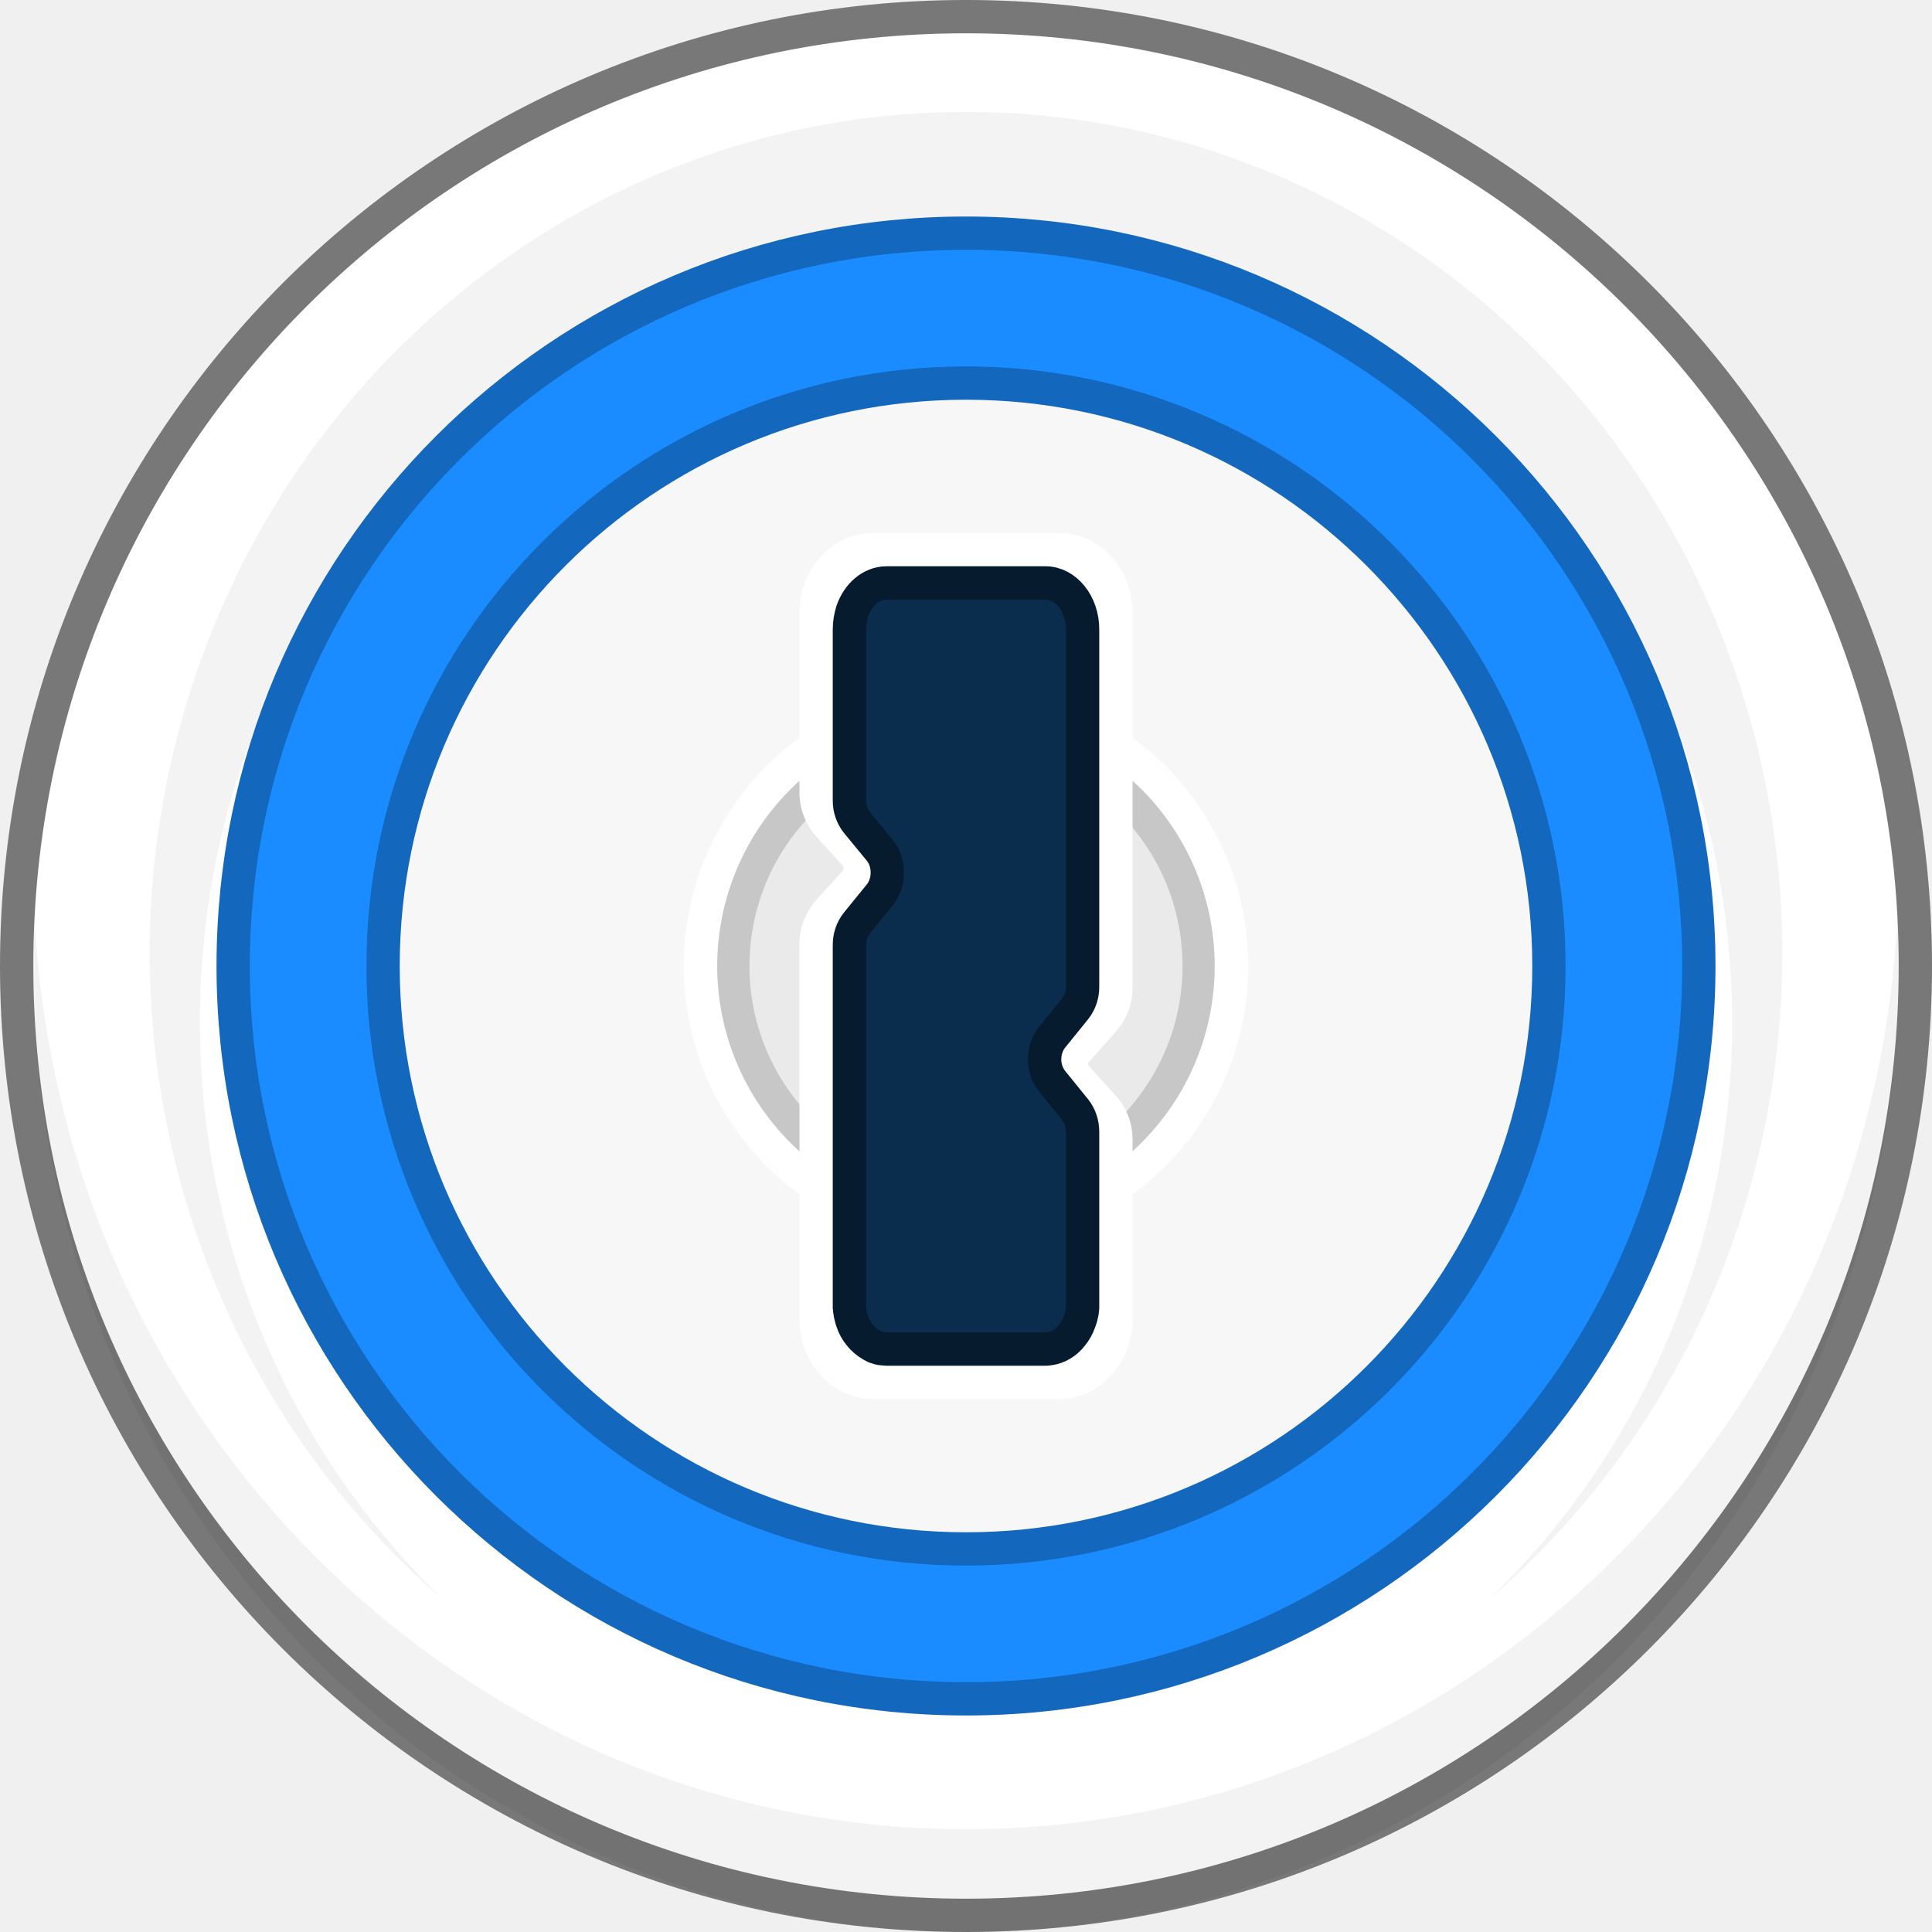
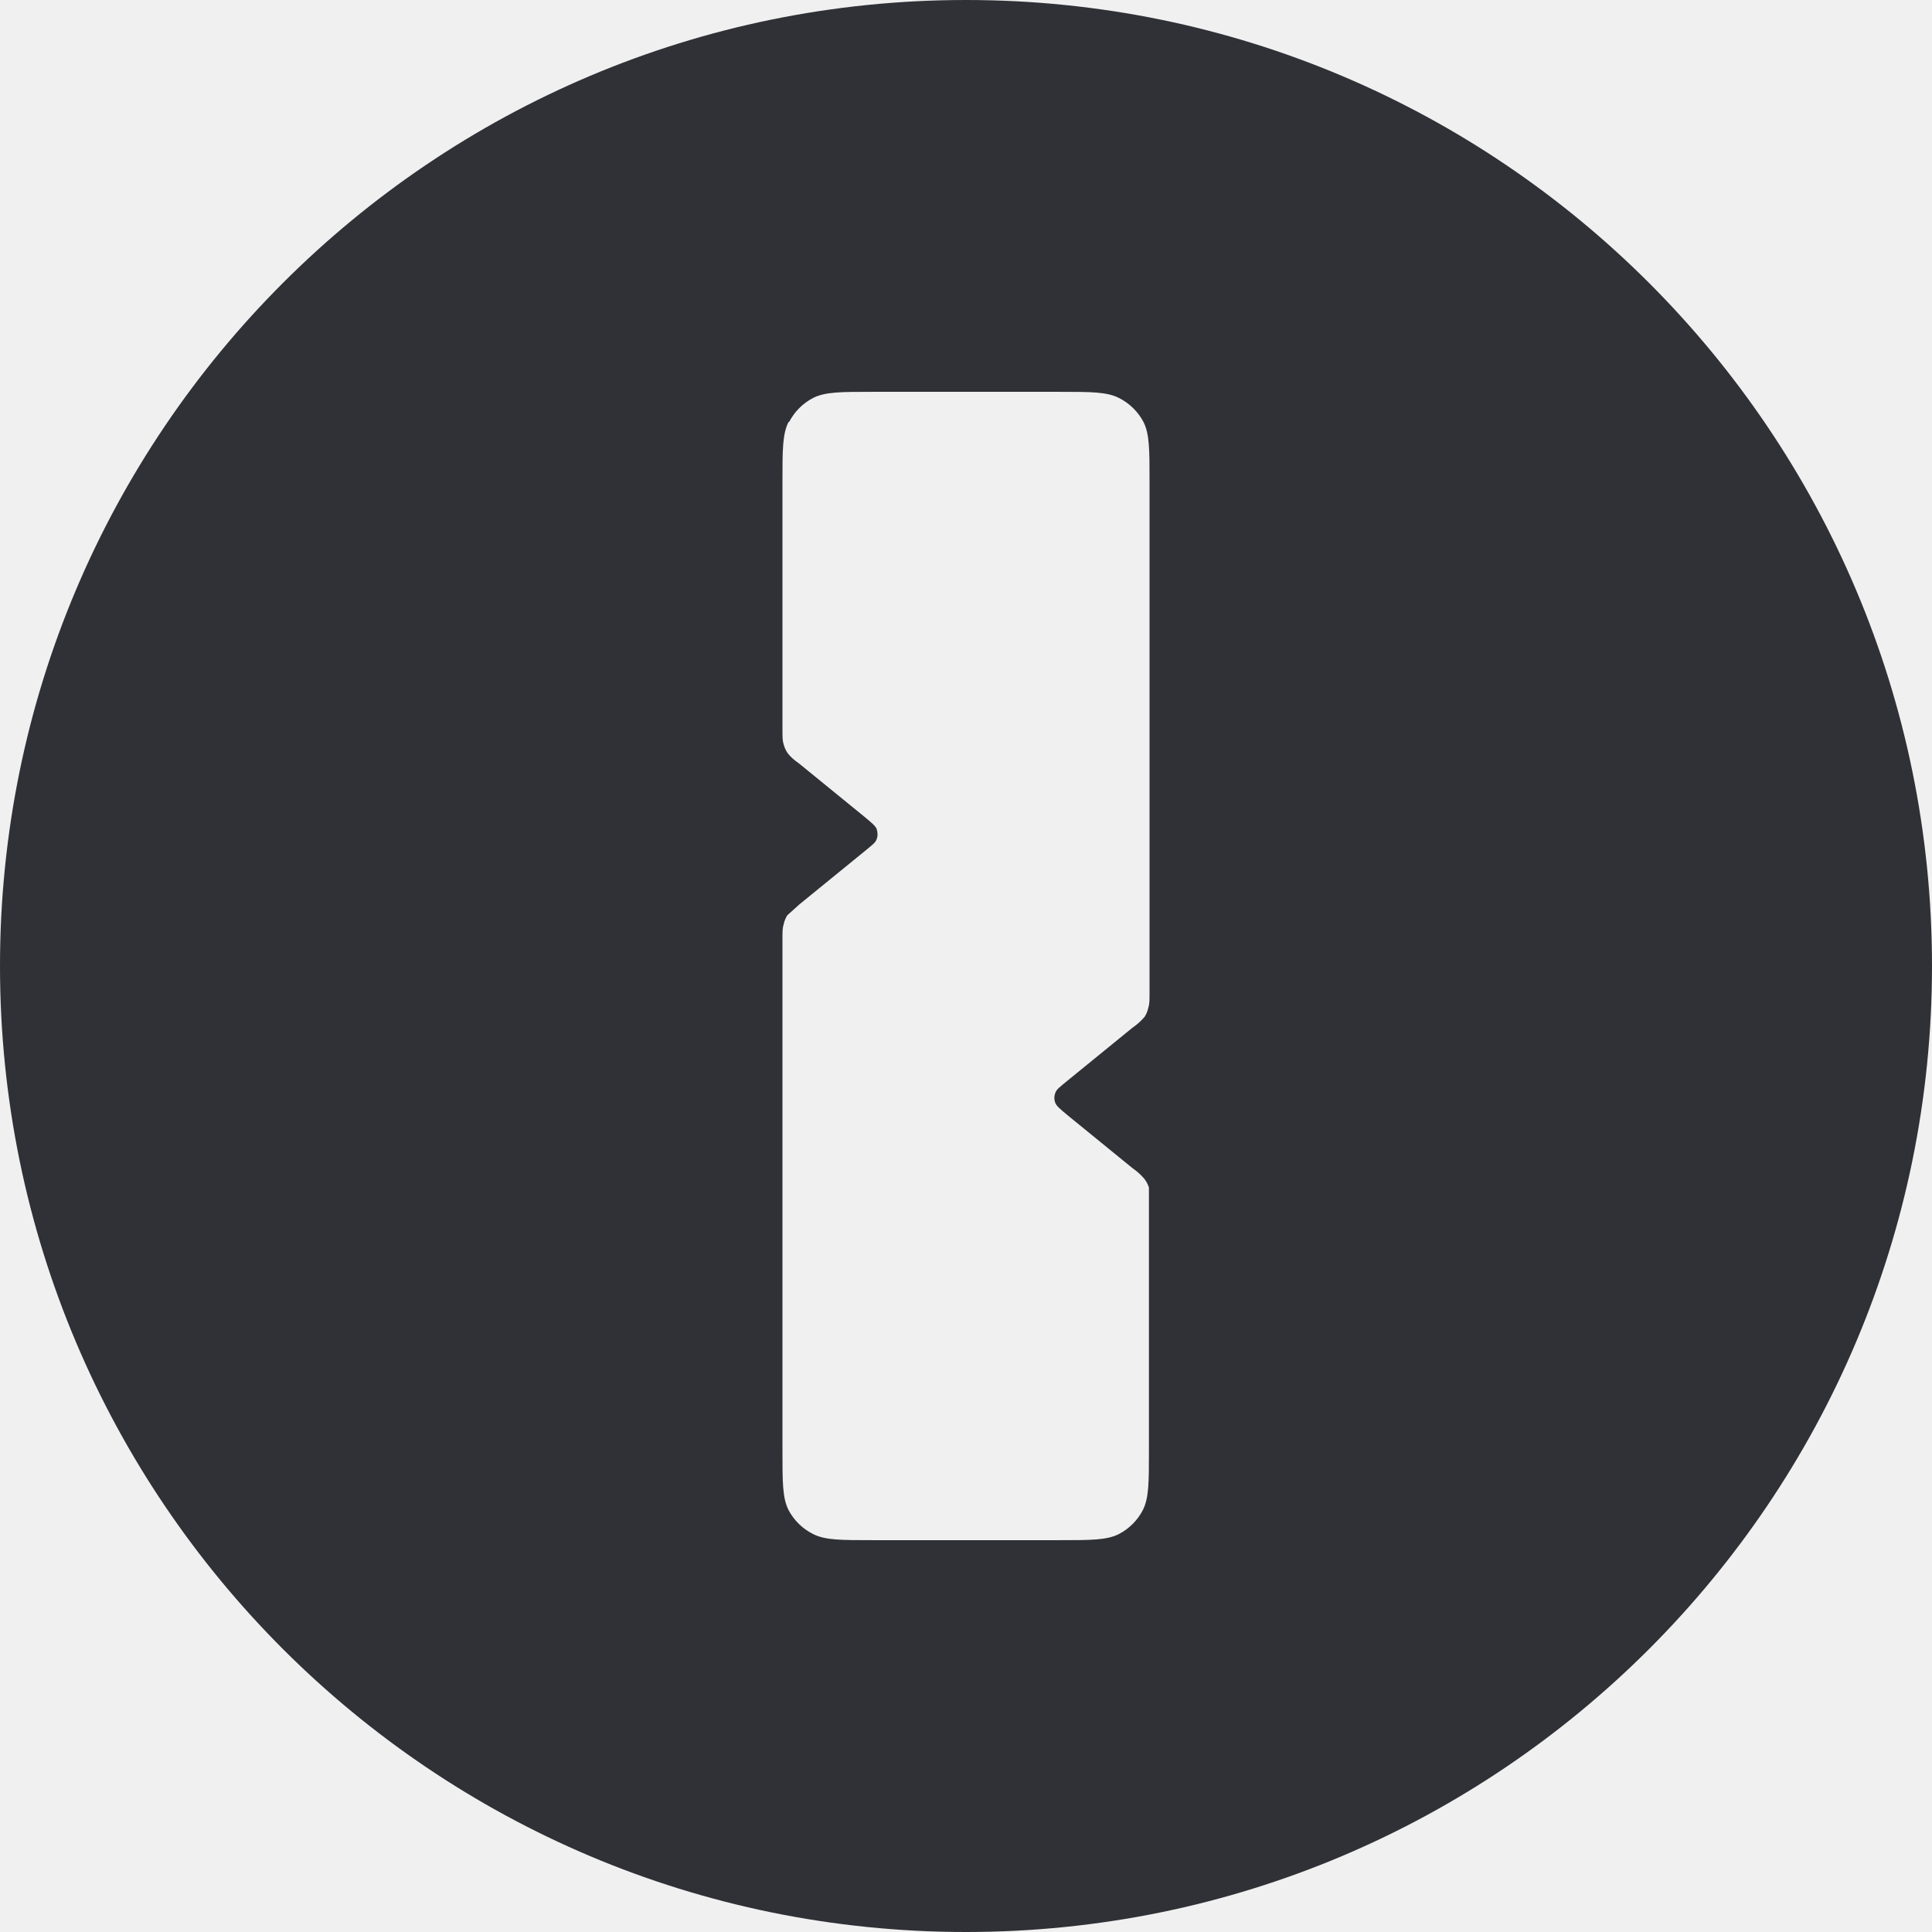
- <svg xmlns="http://www.w3.org/2000/svg" stroke-width="2" viewBox="0 0 116 116">
-   <circle cx="58" cy="58" r="56" fill="#fff" stroke="#00000080" stroke-width="4" paint-order="stroke fill markers" />
-   <path fill-opacity=".05" d="M113.92 55.18a56 57.73 0 1 1-111.84 0 56 57.73 0 0 0 111.8.7zM58 6.72a49 50.52 0 0 1 31.37 89.34 46 47.42 0 1 0-62.74 0A49 50.52 0 0 1 58 6.72Z" />
-   <circle cx="58" cy="58" r="44" fill="#1a8cff" stroke="#1368bd" />
-   <circle cx="58" cy="58" r="35" fill="#f7f7f7" stroke="#1368bd" />
-   <circle cx="58" cy="58" r="14" fill="#eaeaea" stroke="#c7c7c7" />
-   <path fill="#fff" d="M52.42 32C49.95 32 48 34.16 48 36.77v7.52a17 17 0 0 0 0 27.42v7.52c0 2.6 1.95 4.77 4.42 4.77h11.16c2.47 0 4.42-2.17 4.42-4.77v-7.52a17 17 0 0 0 0-27.42v-7.52c0-2.6-1.95-4.77-4.42-4.77H52.42zM48 46.88v.69c0 .98.35 1.92 1 2.64l1.64 1.82c.03.04.03.16 0 .2L49 54.05a3.95 3.95 0 0 0-1 2.64v12.44a15 15 0 0 1 0-22.25zm20 0a15 15 0 0 1 0 22.24v-.69a3.95 3.95 0 0 0-1-2.64l-1.64-1.81c-.03-.05-.03-.17 0-.2L67 61.94a3.95 3.95 0 0 0 1-2.64V46.88z" />
-   <path fill="#0a2d4d" stroke="#061b2e" d="M53.23 35c-.92 0-1.72.7-2.06 1.7-.1.33-.17.7-.17 1.08v10.27a1.81 1.98 0 0 0 .44 1.32l1.4 1.7c.58.74.58 1.9 0 2.64l-1.4 1.72a2.1 2.1 0 0 0-.44 1.31V78.5c.02.28.08.55.16.8a2.59 2.59 0 0 0 1.2 1.48l.2.1c.14.05.29.1.43.1l.23.02h9.55c.07 0 .15 0 .23-.02.52-.07 1-.35 1.35-.8.2-.24.37-.54.48-.87l.08-.25.06-.27.03-.27V67.95c0-.49-.16-.96-.44-1.31l-1.4-1.73a1.86 2.03 0 0 1 0-2.62l1.4-1.73a1.81 1.98 0 0 0 .44-1.31V37.78c0-1.53-1.01-2.78-2.23-2.78z" />
+ <svg xmlns="http://www.w3.org/2000/svg" viewBox="0 0 32 32">
+   <path fill="#303136" fill-rule="evenodd" d="M32 16a16 16 0 1 0-32 0 16 16 0 0 0 32 0ZM13.06 6.99c-.1.2-.1.46-.1.98v4.1c0 .14 0 .2.02.26a.46.46 0 0 0 .07.15c.04.05.09.1.19.17l1.08.88c.12.1.18.15.2.2.02.06.02.12 0 .17-.02.06-.08.1-.2.2l-1.08.88-.2.18a.46.46 0 0 0-.06.15c-.02.06-.02.12-.02.25v8.47c0 .52 0 .78.1.98a.93.93 0 0 0 .41.4c.2.1.46.1.98.1h3.1c.52 0 .78 0 .98-.1a.93.93 0 0 0 .4-.4c.1-.2.1-.46.1-.98v-4.36a.47.47 0 0 0-.08-.15 1.02 1.02 0 0 0-.19-.17l-1.08-.88c-.12-.1-.18-.15-.2-.2a.23.23 0 0 1 0-.17c.02-.06.08-.1.2-.2l1.08-.88a1 1 0 0 0 .2-.18.47.47 0 0 0 .06-.15c.02-.06.02-.12.02-.25V7.97c0-.52 0-.78-.1-.98a.93.93 0 0 0-.41-.4c-.2-.1-.46-.1-.98-.1h-3.1c-.52 0-.78 0-.98.1a.93.93 0 0 0-.4.4Z" />
</svg>
